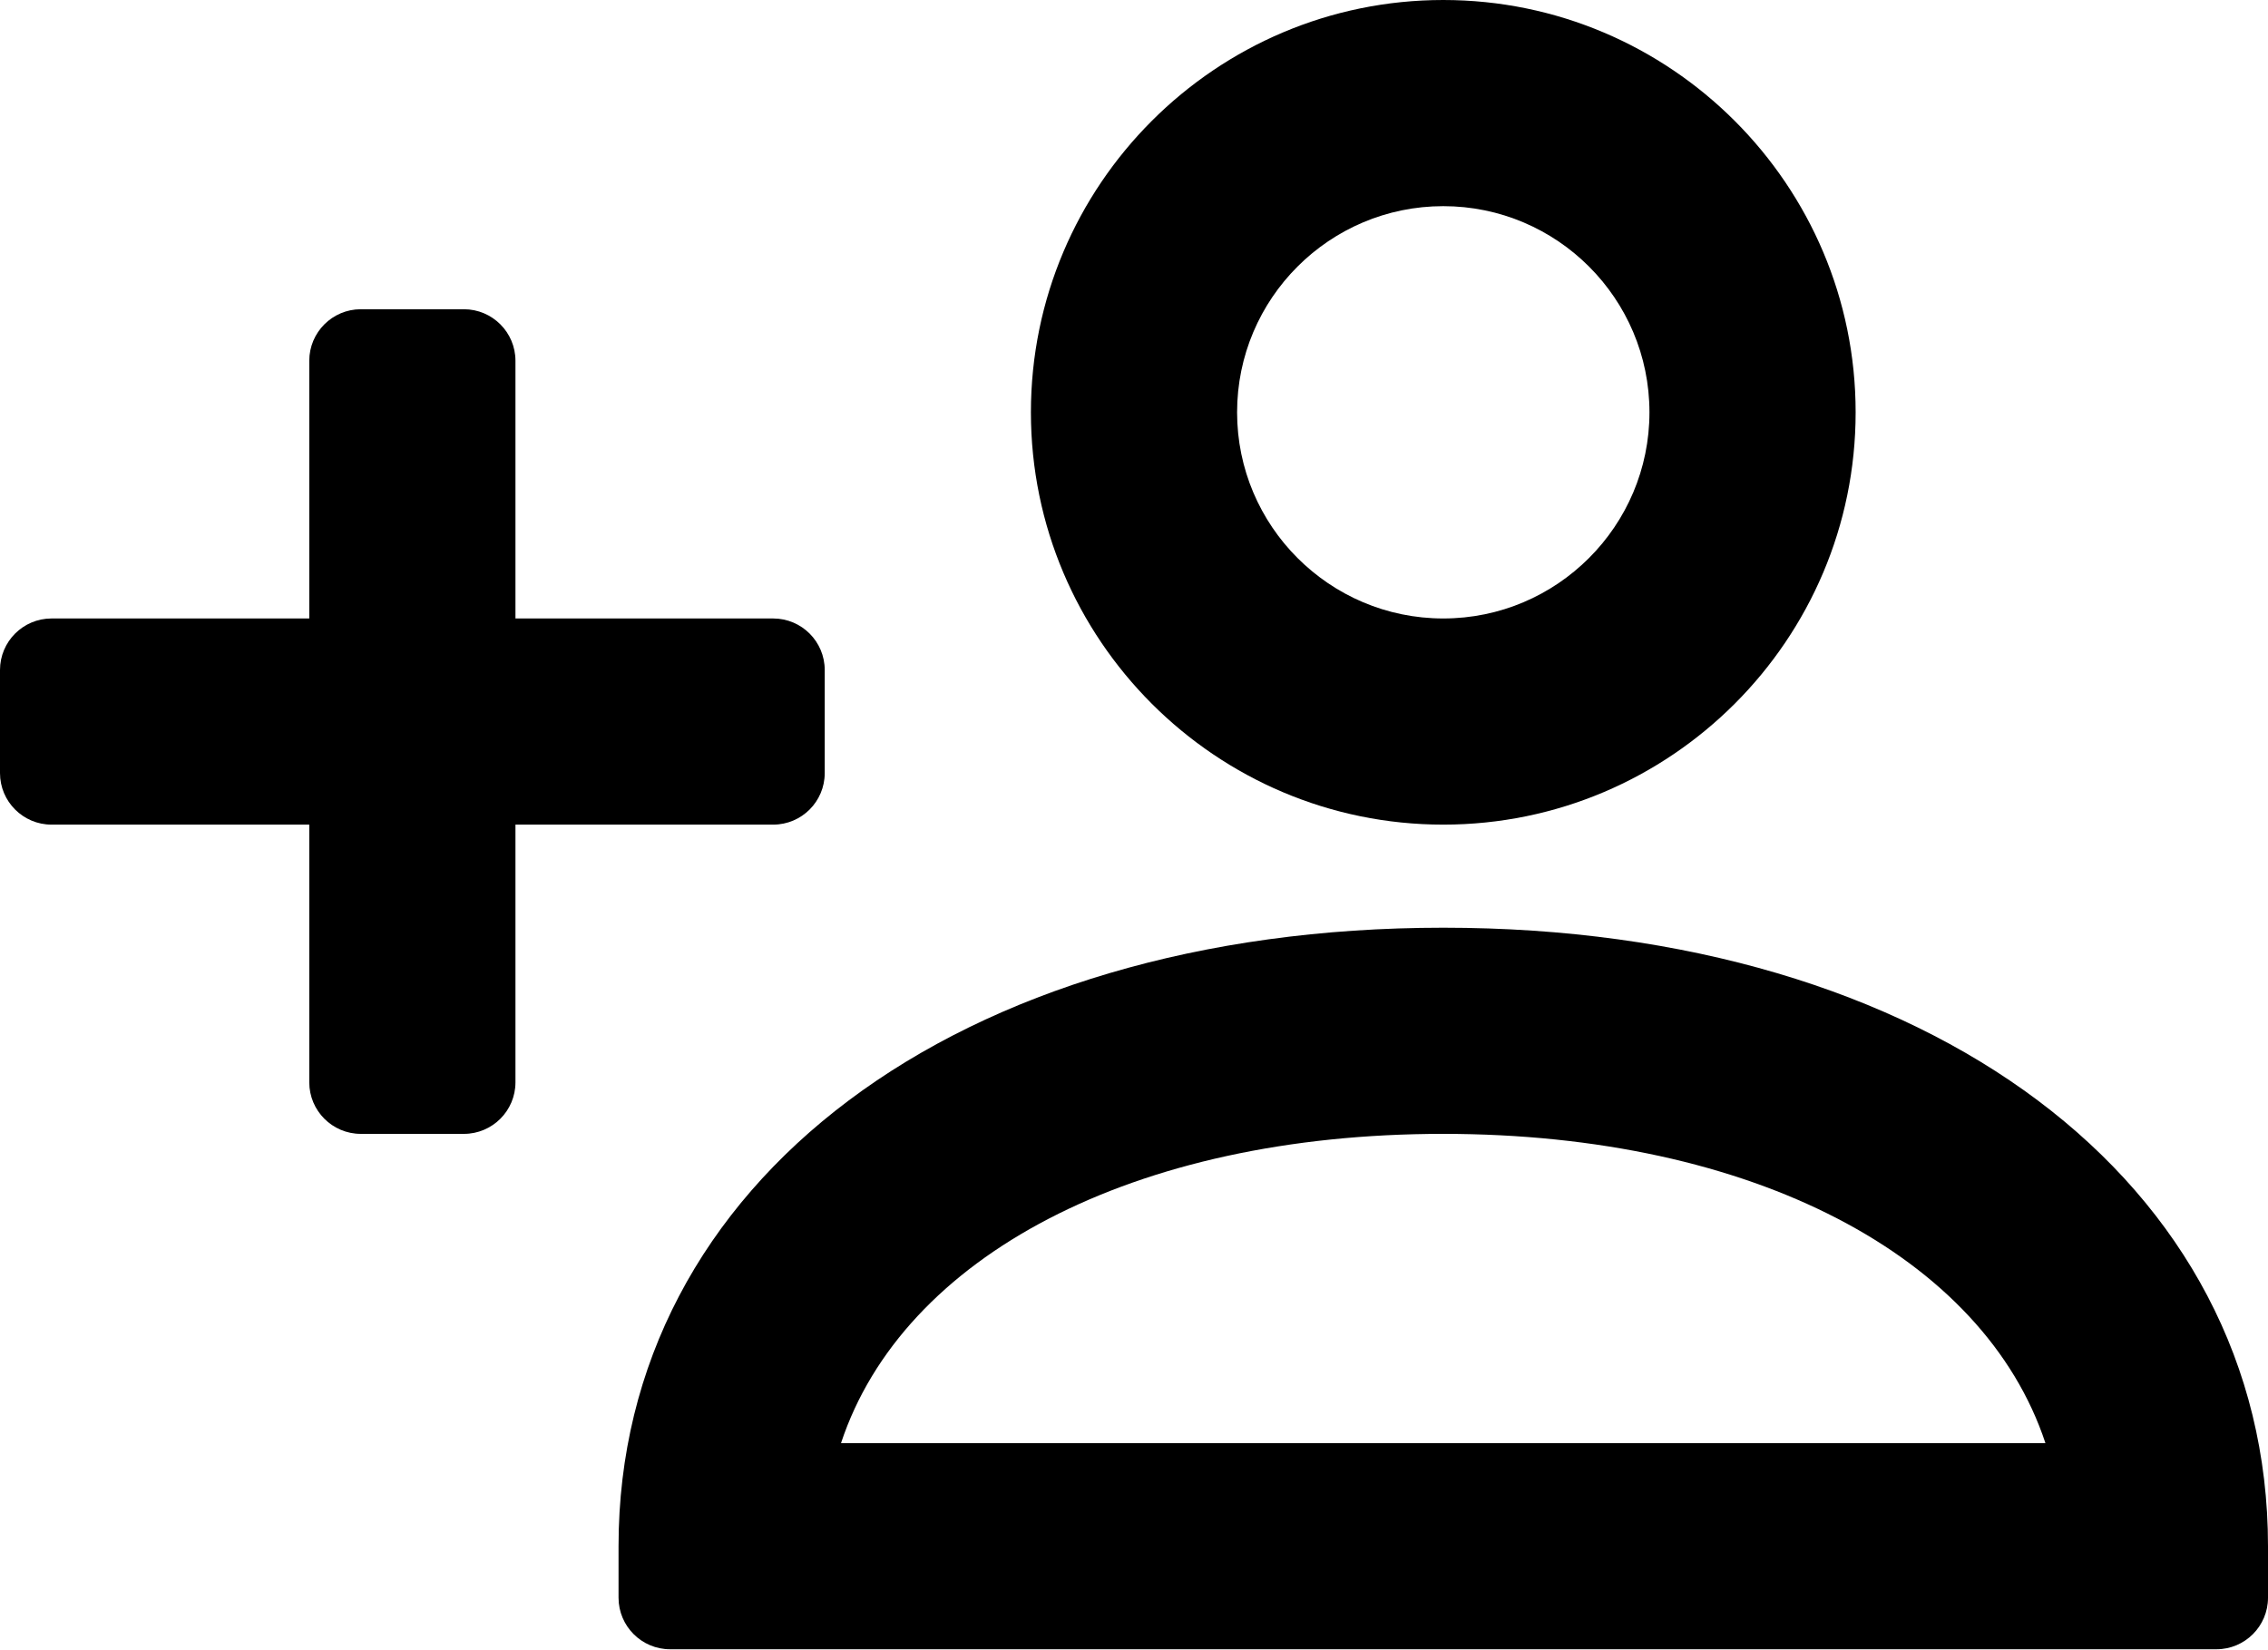
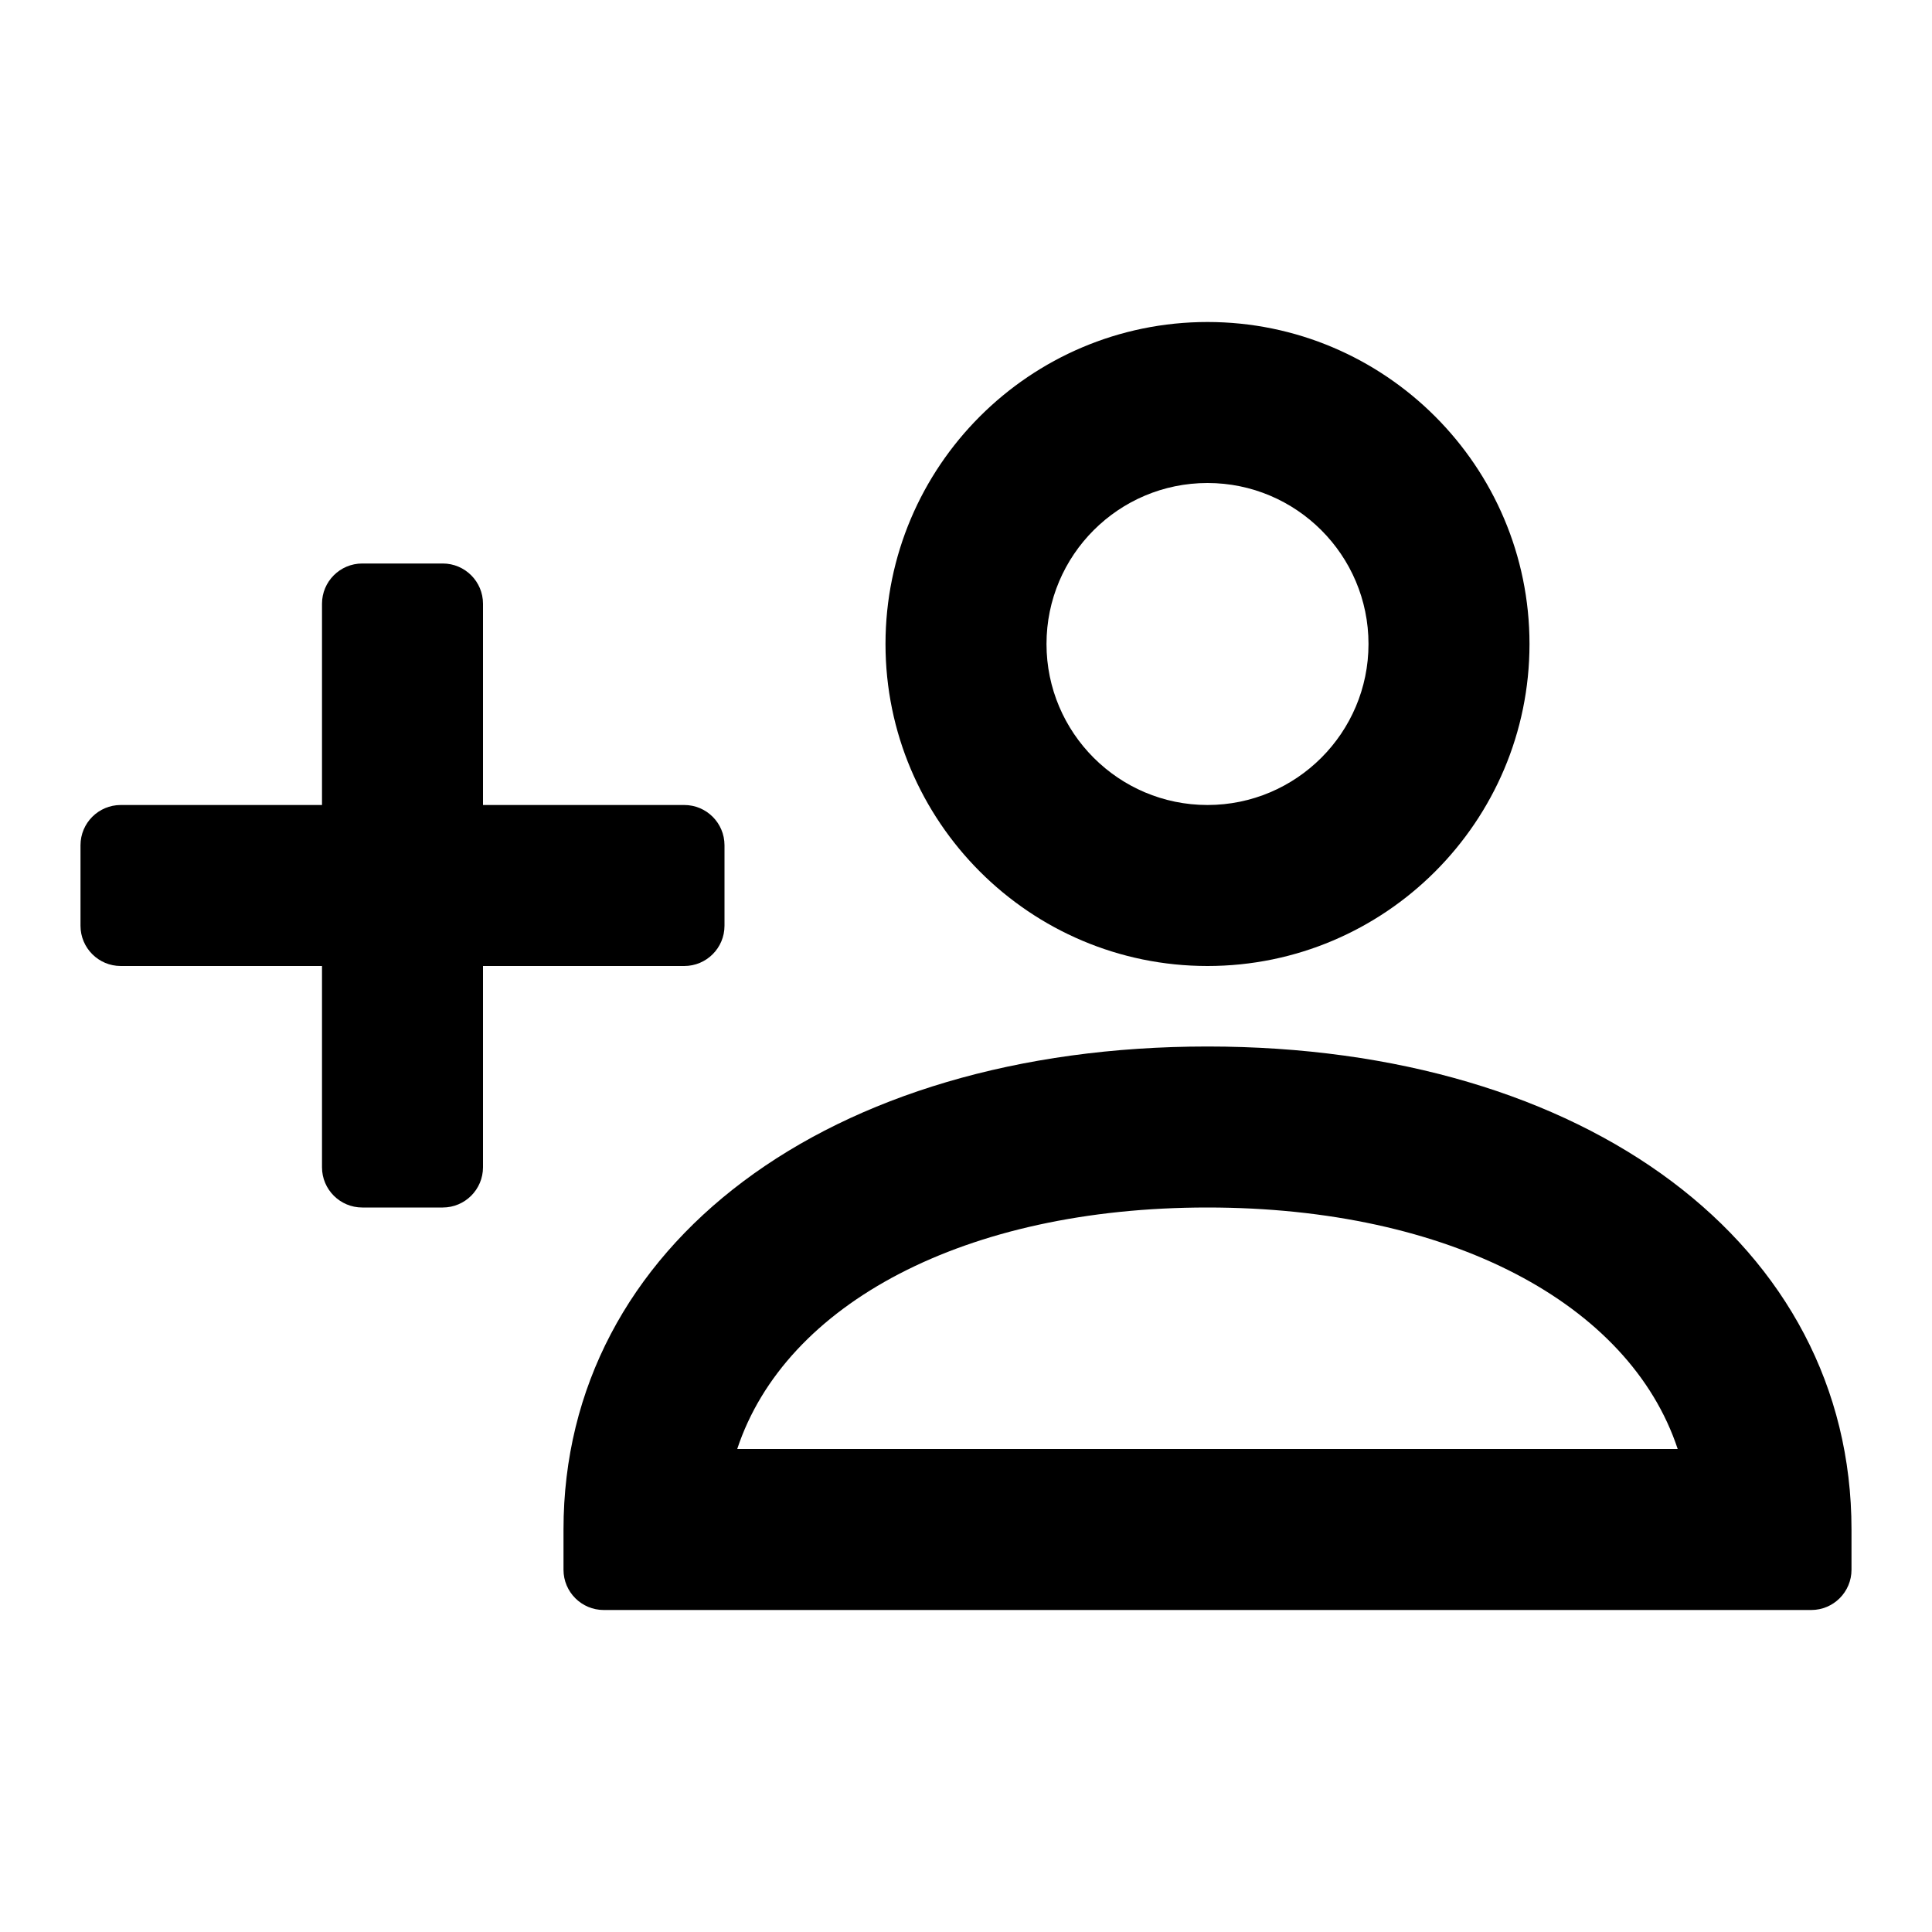
- <svg xmlns="http://www.w3.org/2000/svg" aria-label="add person" viewBox="0 0 22 16">
-   <path fill-rule="evenodd" clip-rule="evenodd" d="M14 8C16.206 8 18 6.206 18 4C18 1.794 16.206 0 14 0C11.794 0 10 1.794 10 4C10 6.206 11.794 8 14 8ZM14 2C15.103 2 16 2.896 16 4C16 5.103 15.103 6 14 6C12.897 6 12 5.103 12 4C12 2.896 12.897 2 14 2Z" />
-   <path fill-rule="evenodd" clip-rule="evenodd" d="M22 15.5C22 15.776 21.776 16 21.5 16H6.5C6.224 16 6 15.776 6 15.5V15C6 11.467 9.29 9 14 9C18.71 9 22 11.467 22 15V15.5ZM19.841 14H8.158C8.756 12.192 10.991 11 13.999 11C17.007 11 19.243 12.192 19.841 14Z" />
-   <path d="M3 6H0.5C0.224 6 0 6.224 0 6.5V7.5C0 7.776 0.224 8 0.5 8H3V10.5C3 10.776 3.224 11 3.5 11H4.5C4.776 11 5 10.776 5 10.5V8H7.5C7.776 8 8 7.776 8 7.5V6.5C8 6.224 7.776 6 7.5 6H5V3.5C5 3.224 4.776 3 4.5 3H3.5C3.224 3 3 3.224 3 3.5V6Z" />
+ <svg xmlns="http://www.w3.org/2000/svg" aria-label="add person" viewBox="0 0 24 24">
+   <path fill-rule="evenodd" clip-rule="evenodd" d="M15 12C17.206 12 19 10.206 19 8C19 5.794 17.206 4 15 4C12.794 4 11 5.794 11 8C11 10.206 12.794 12 15 12ZM15 6C16.103 6 17 6.896 17 8C17 9.103 16.103 10 15 10C13.897 10 13 9.103 13 8C13 6.896 13.897 6 15 6Z" />
+   <path fill-rule="evenodd" clip-rule="evenodd" d="M23 19.5C23 19.776 22.776 20 22.5 20H7.5C7.224 20 7 19.776 7 19.5V19C7 15.467 10.29 13 15 13C19.71 13 23 15.467 23 19V19.5ZM20.841 18H9.158C9.756 16.192 11.991 15 14.999 15C18.007 15 20.243 16.192 20.841 18Z" />
+   <path d="M4 10H1.5C1.224 10 1 10.224 1 10.5V11.5C1 11.776 1.224 12 1.5 12H4V14.5C4 14.776 4.224 15 4.5 15H5.5C5.776 15 6 14.776 6 14.5V12H8.5C8.776 12 9 11.776 9 11.5V10.5C9 10.224 8.776 10 8.5 10H6V7.5C6 7.224 5.776 7 5.5 7H4.5C4.224 7 4 7.224 4 7.5V10Z" />
</svg>
